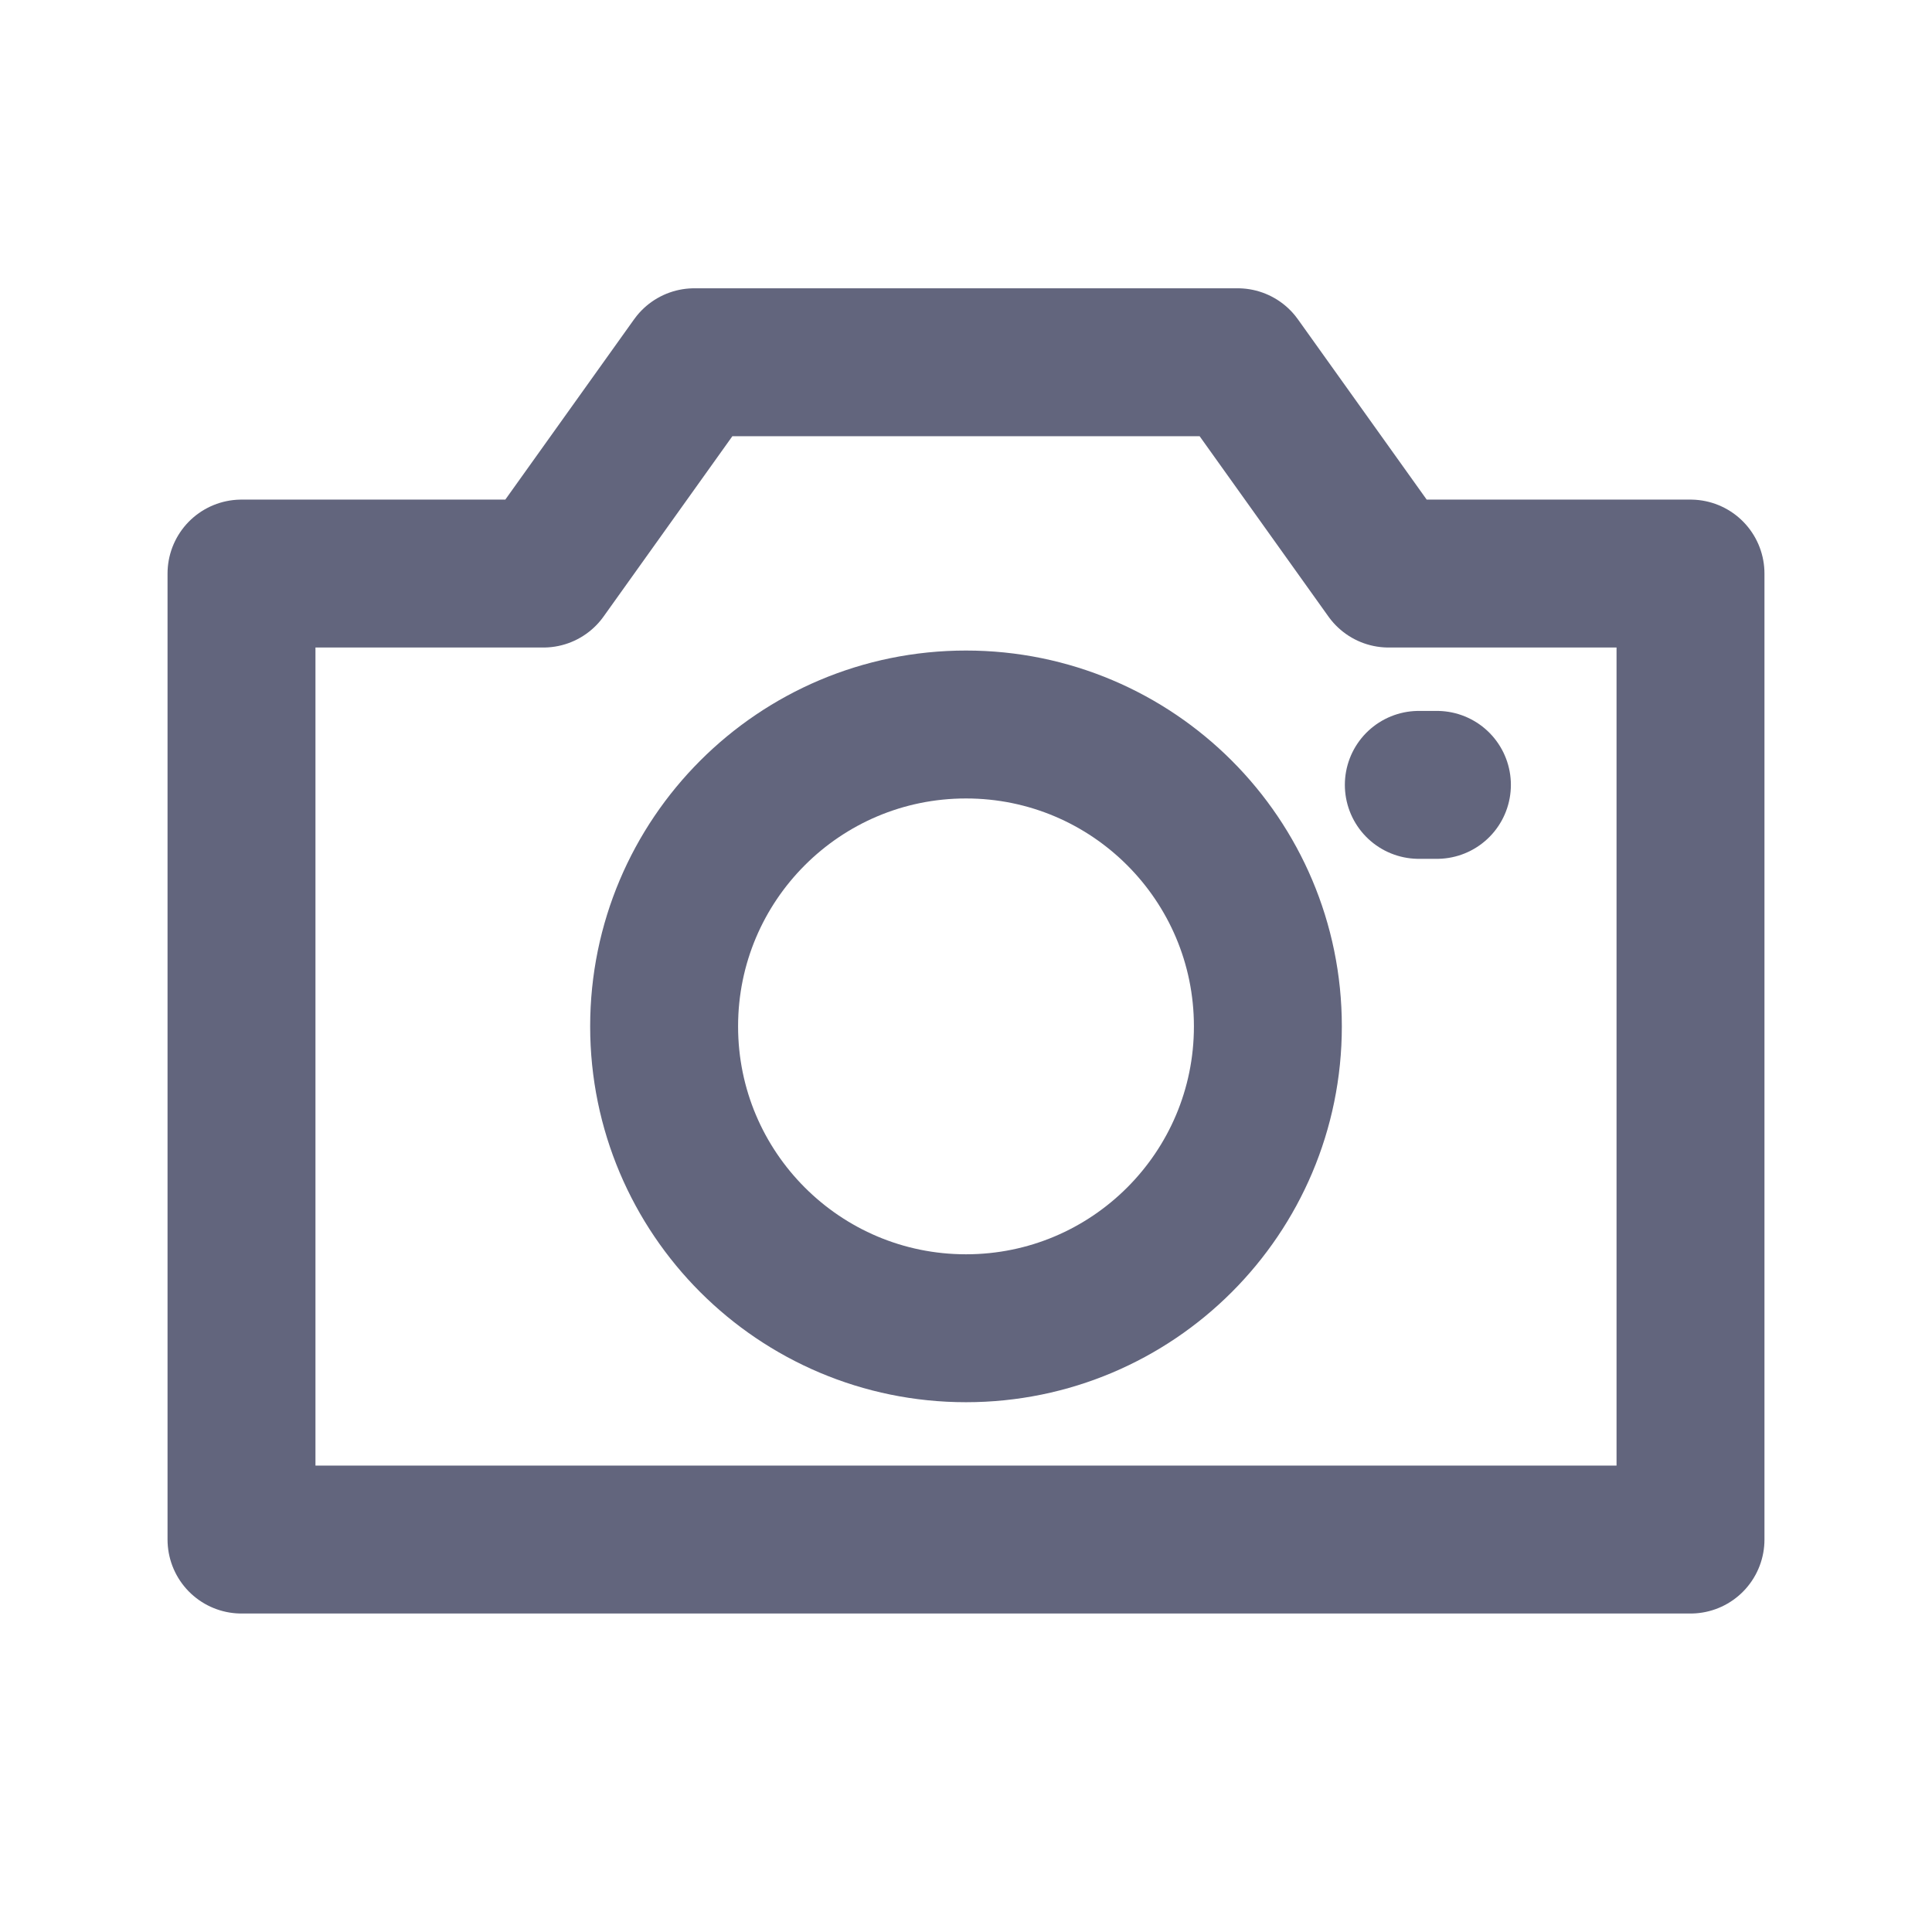
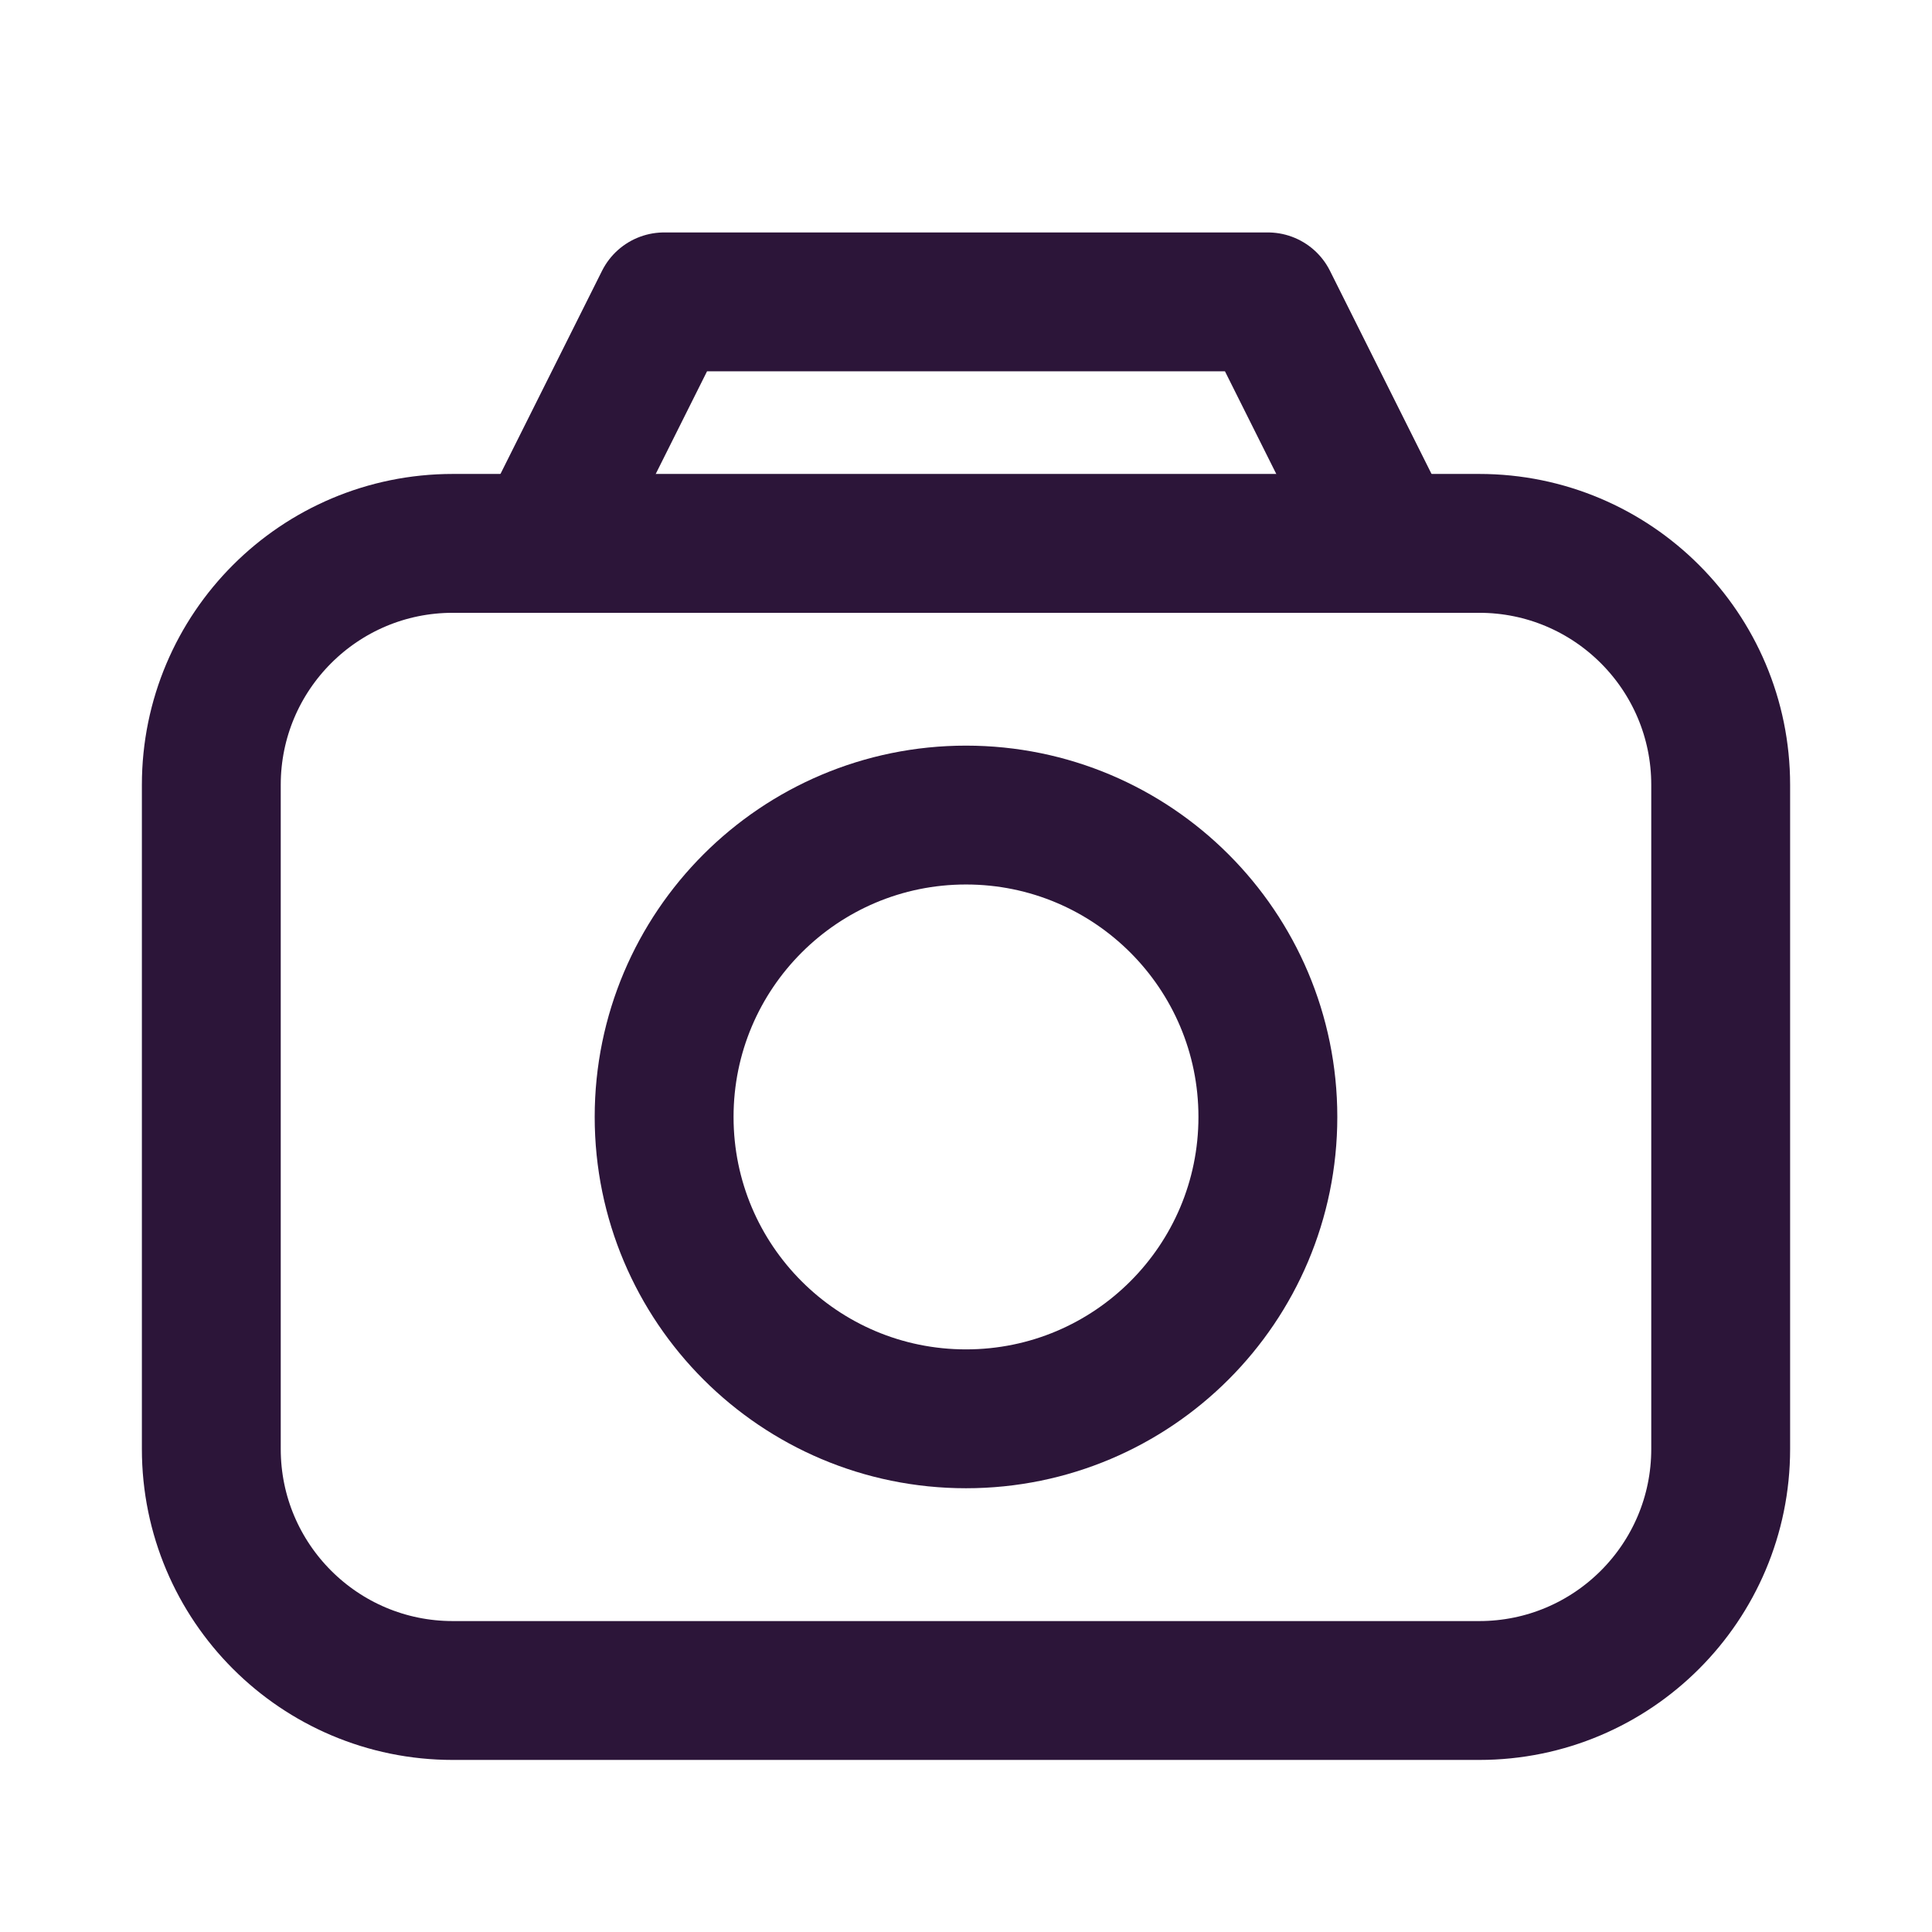
- <svg xmlns="http://www.w3.org/2000/svg" viewBox="0 0 32 32" width="32" height="32" fill="none" role="presentation">
-   <defs>
-     <linearGradient id="ink" x1="2" y1="2" x2="28" y2="30" gradientUnits="userSpaceOnUse">
-       <stop stop-color="#84869C" />
-       <stop offset=".52" stop-color="#5F6077" />
-       <stop offset="1" stop-color="#515671" />
-     </linearGradient>
-     <linearGradient id="solid" x1="6" y1="2" x2="27" y2="31" gradientUnits="userSpaceOnUse">
-       <stop stop-color="#84869C" />
-       <stop offset=".56" stop-color="#5F6077" />
-       <stop offset="1" stop-color="#4c516c" />
-     </linearGradient>
-   </defs>
-   <g stroke="#62657d" stroke-width="2.45" stroke-linecap="round" stroke-linejoin="round">
-     <path d="M4 9.5h5l2.5-3.5h9L23 9.5h5v16H4Z" />
-     <circle cx="16" cy="17" r="5" />
-     <path d="M23.5 13h.3" />
+ <svg xmlns="http://www.w3.org/2000/svg" viewBox="0 0 32 32" width="32" height="32" role="presentation" fill="none">
+   <g stroke="#2C1539" stroke-width="2.3" stroke-linecap="round" stroke-linejoin="round">
+     <rect x="3.5" y="9" width="25" height="19" rx="4" />
+     <path d="M9 9l2-4h10l2 4" />
+     <circle cx="16" cy="18.5" r="5" />
  </g>
</svg>
